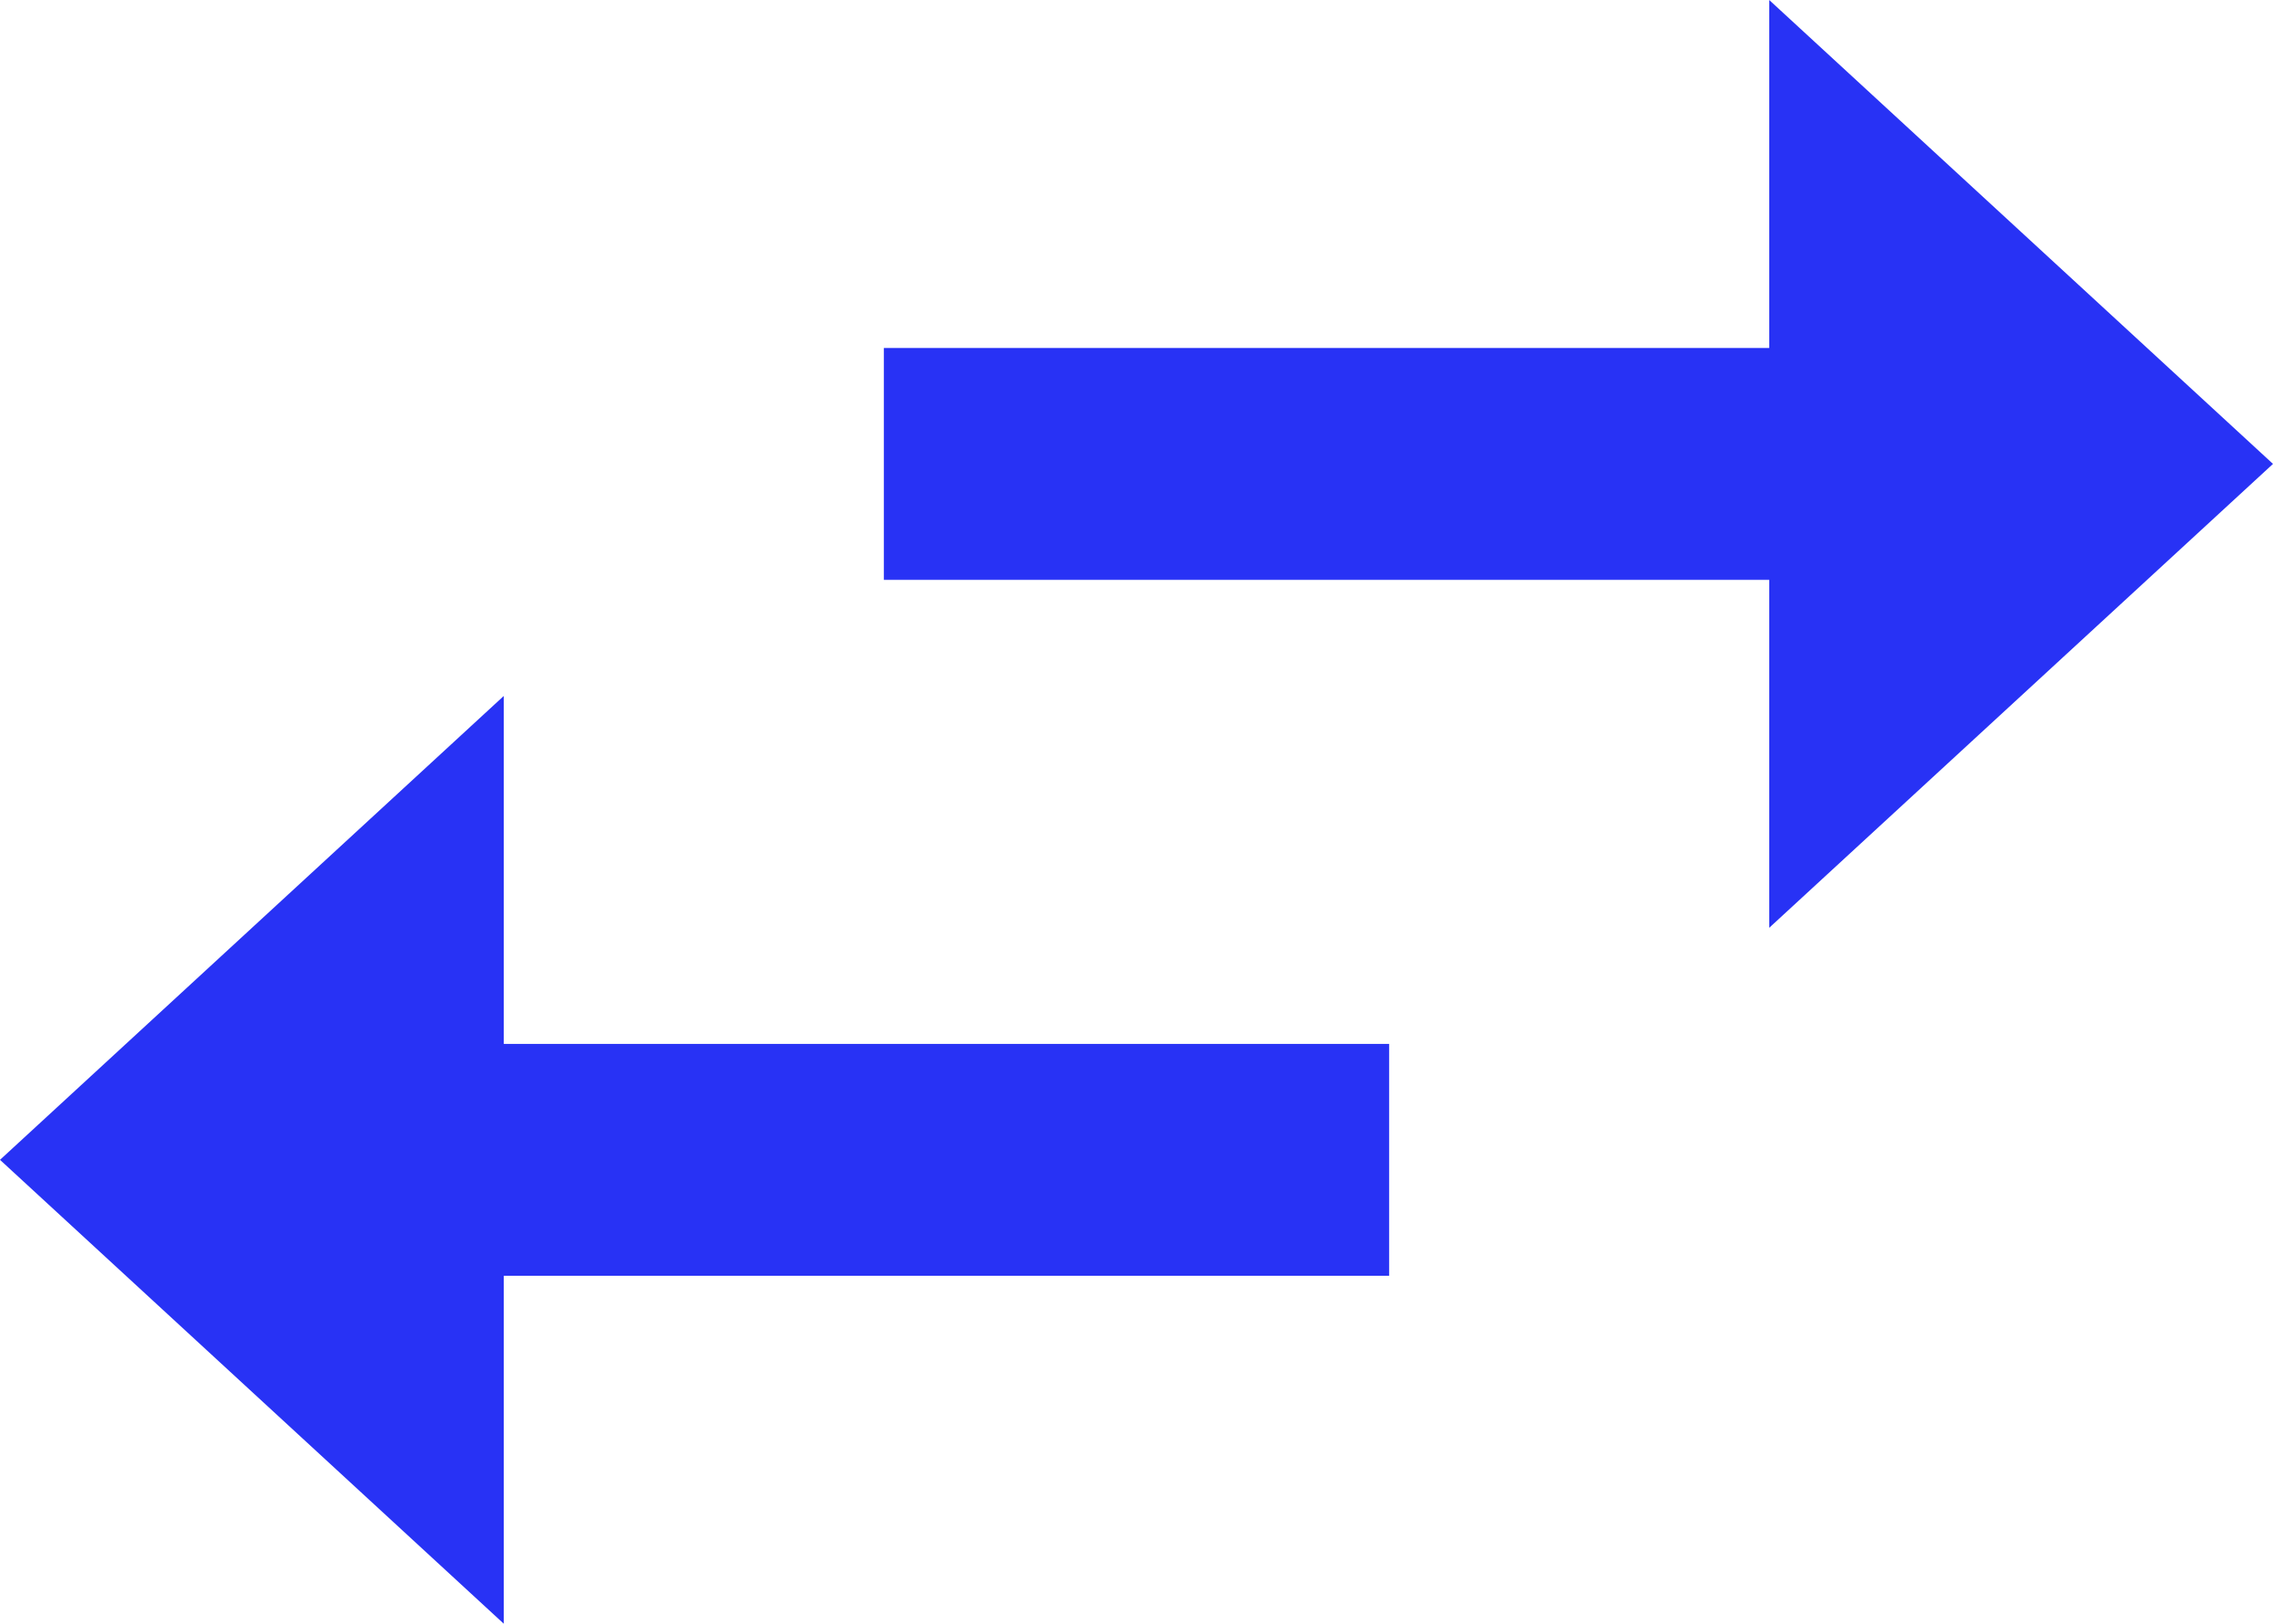
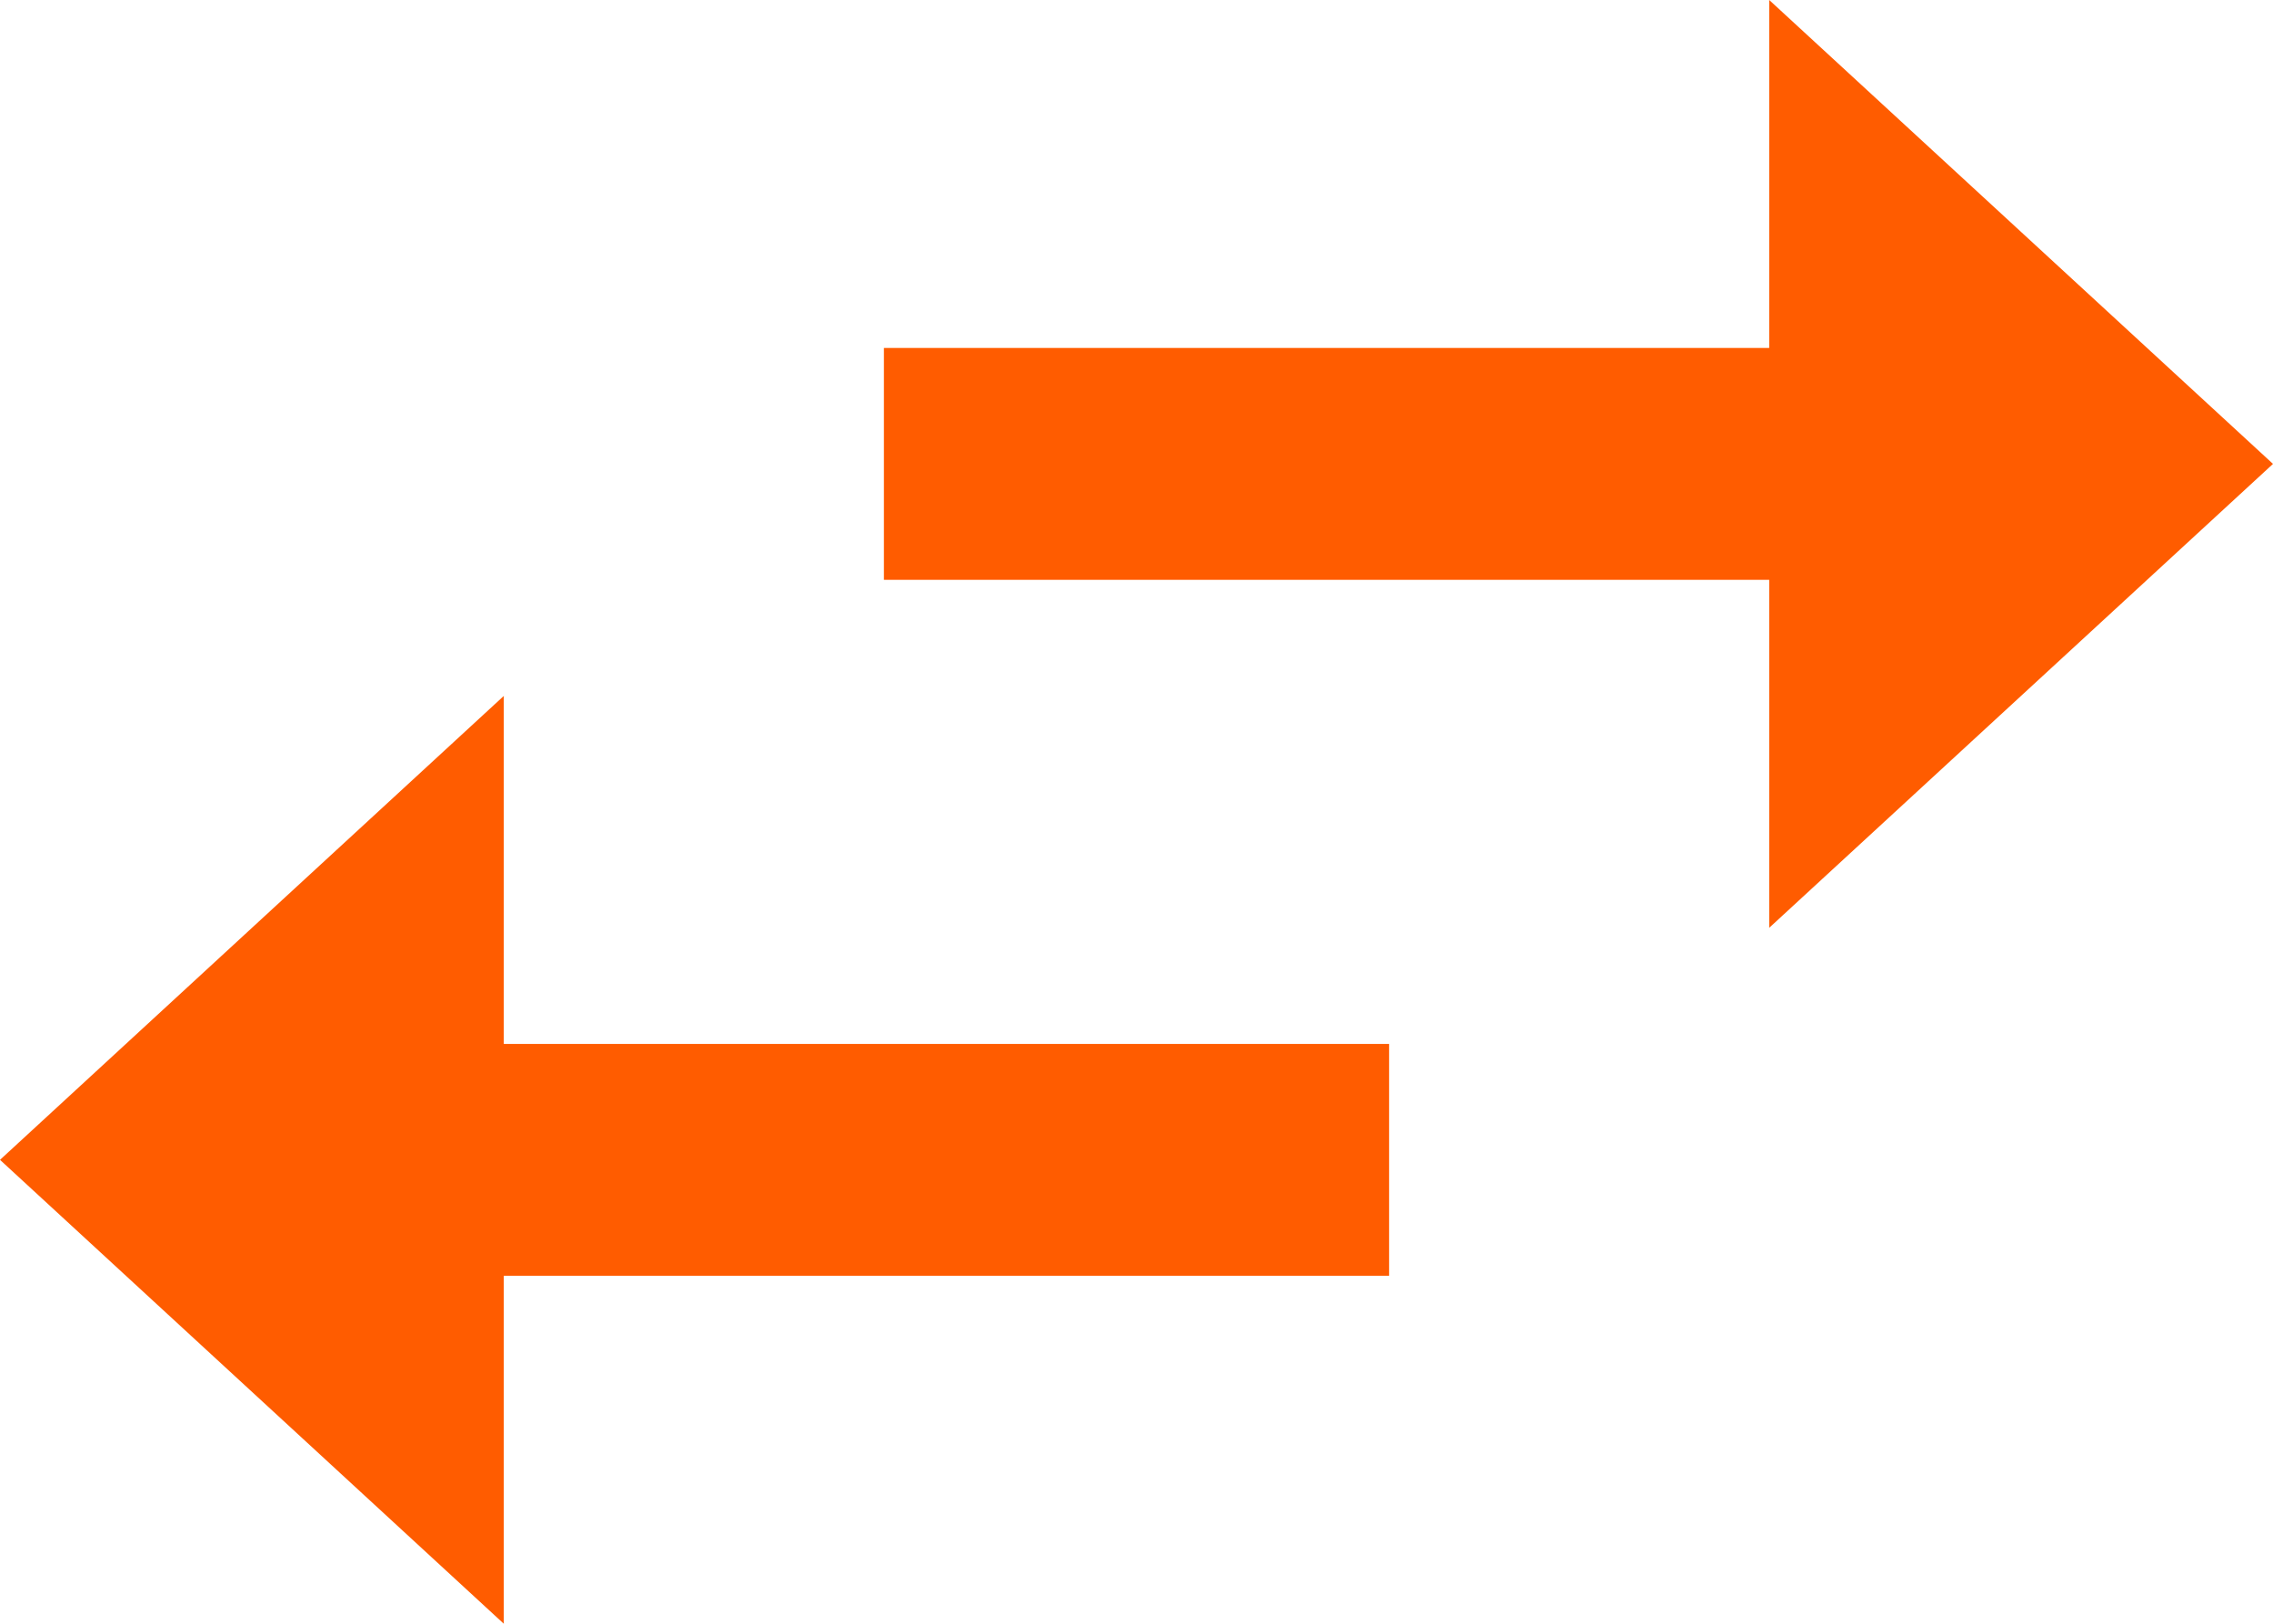
<svg xmlns="http://www.w3.org/2000/svg" width="14" height="10" viewBox="0 0 14 10" fill="none">
-   <path d="M3.103 4.286L0 7.143L3.103 10V7.857H8.556V6.429H3.103V4.286ZM14 2.857L10.897 0V2.143H5.444V3.571H10.897V5.714L14 2.857Z" fill="#2832F5" />
+   <path d="M3.103 4.286L0 7.143L3.103 10V7.857H8.556V6.429H3.103V4.286ZM14 2.857L10.897 0V2.143H5.444V3.571H10.897V5.714L14 2.857Z" fill="#ff5c00" />
</svg>
